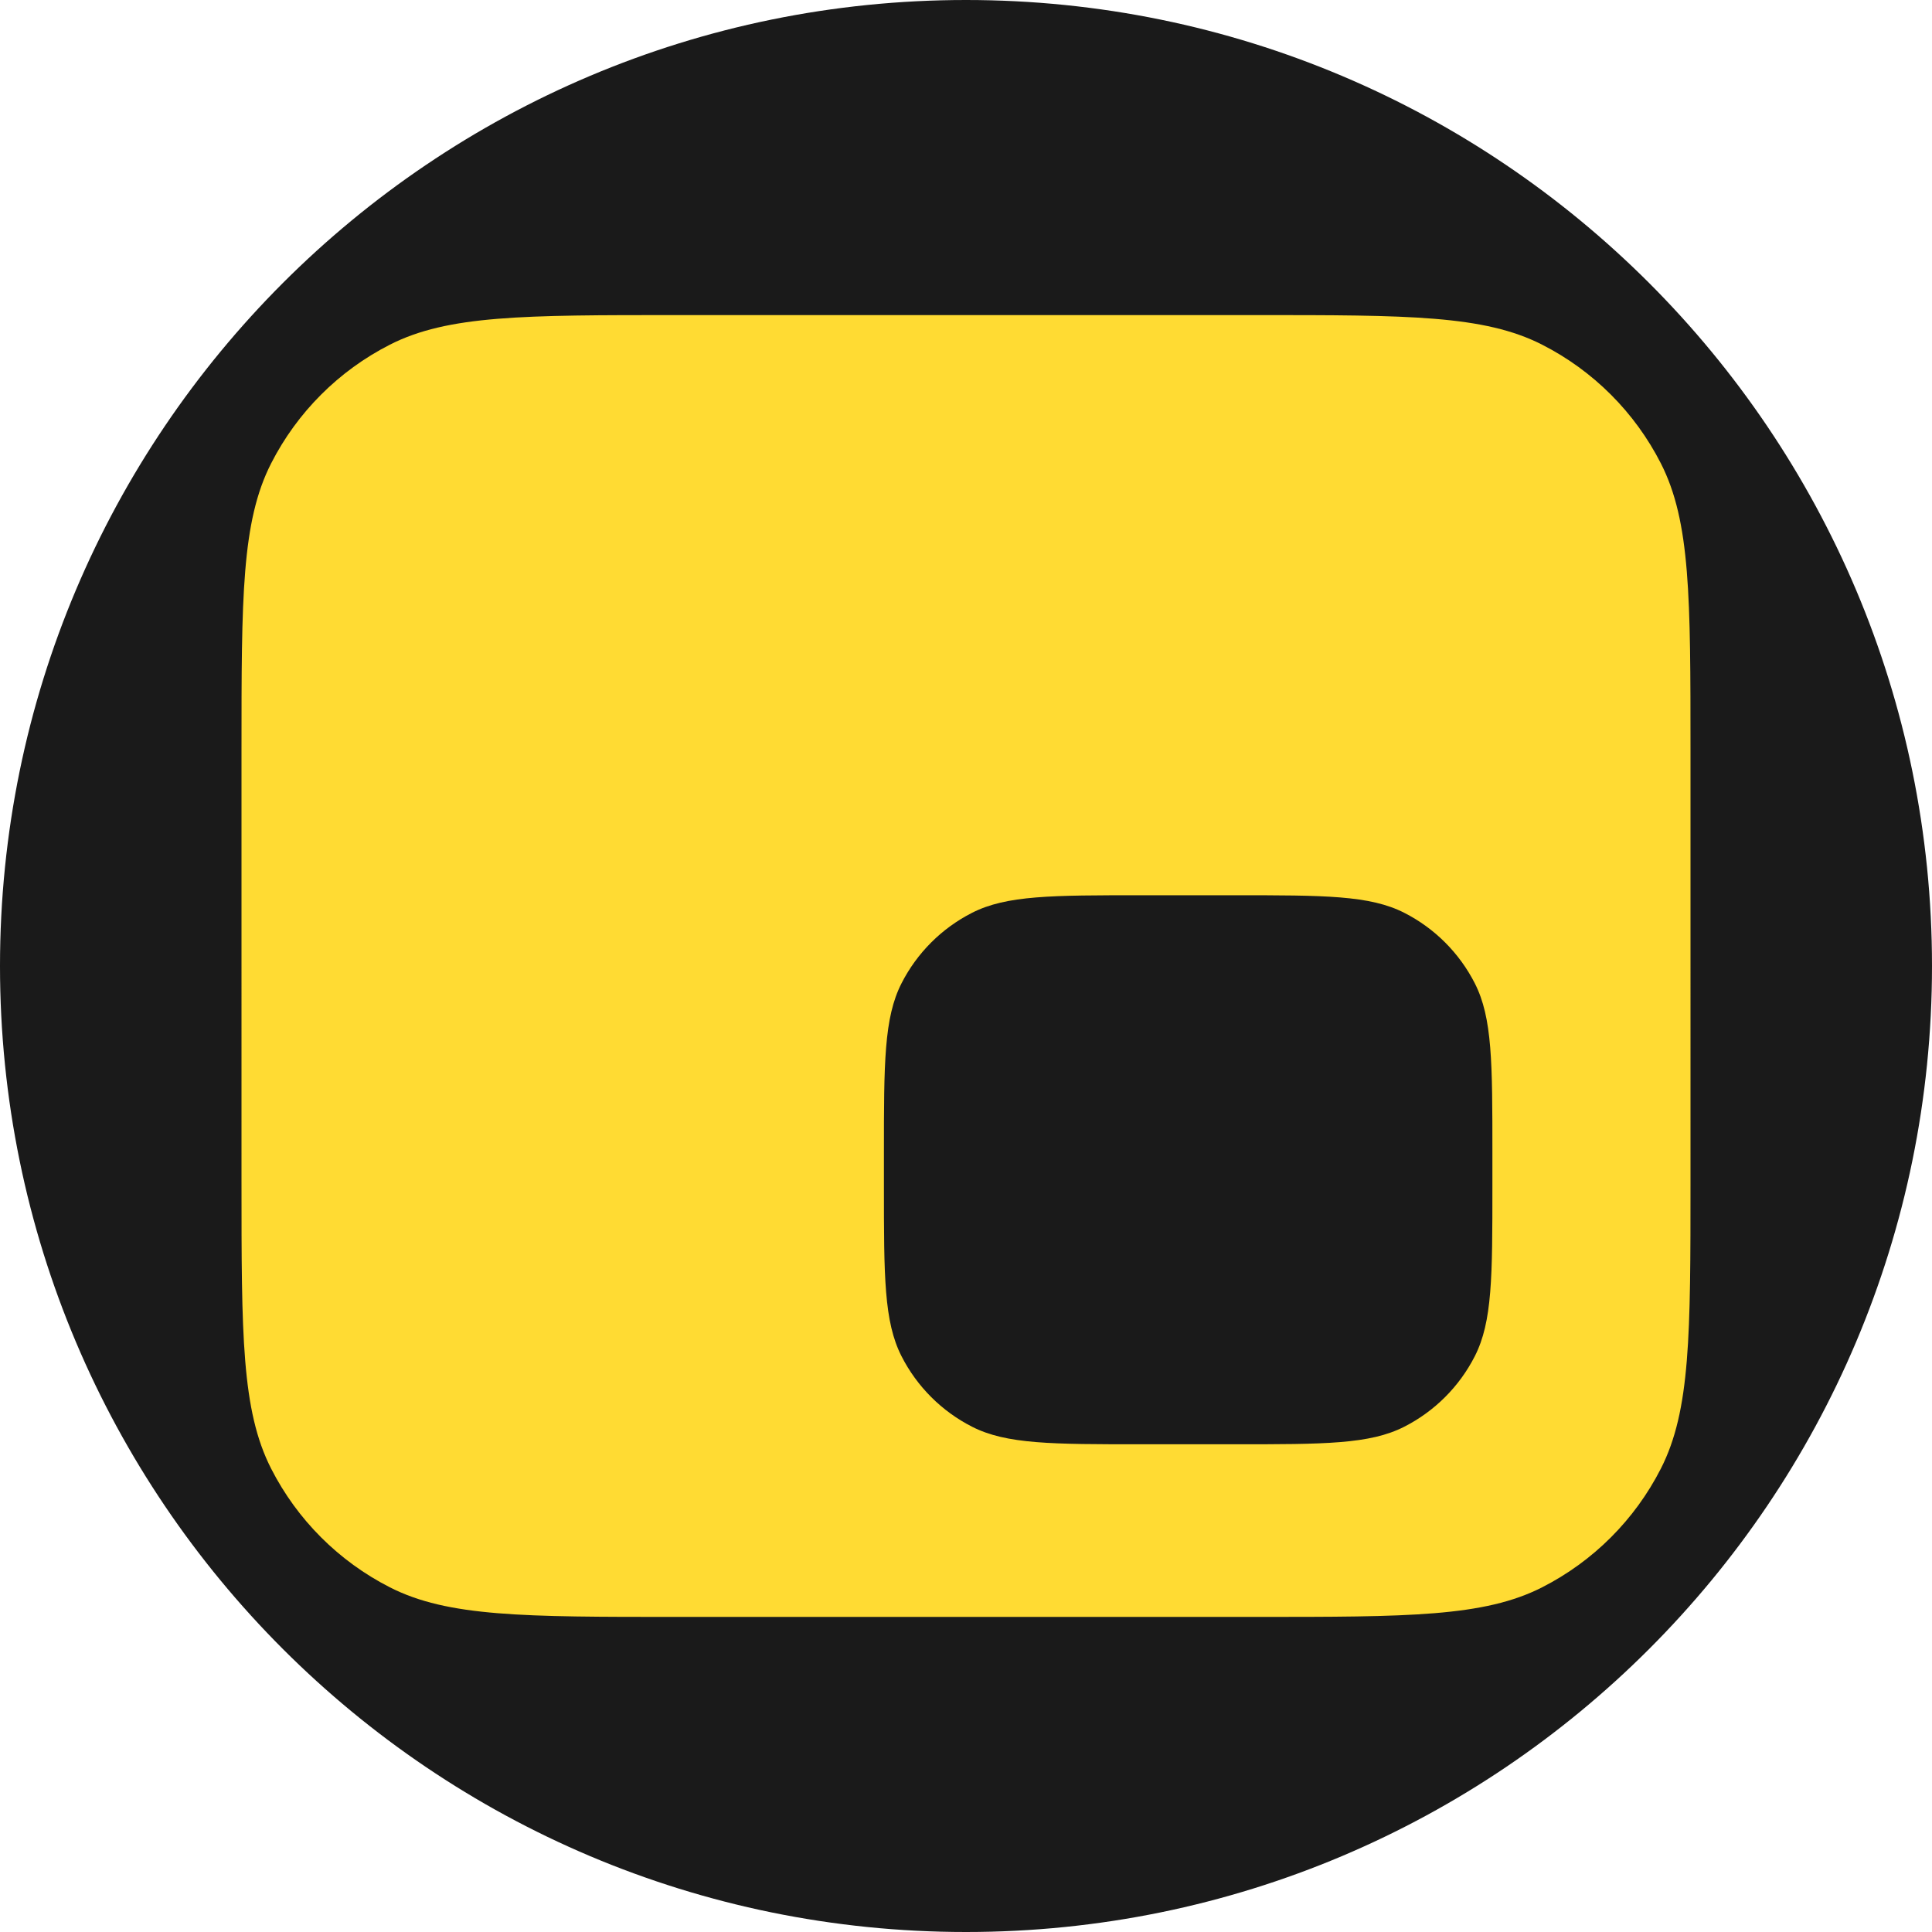
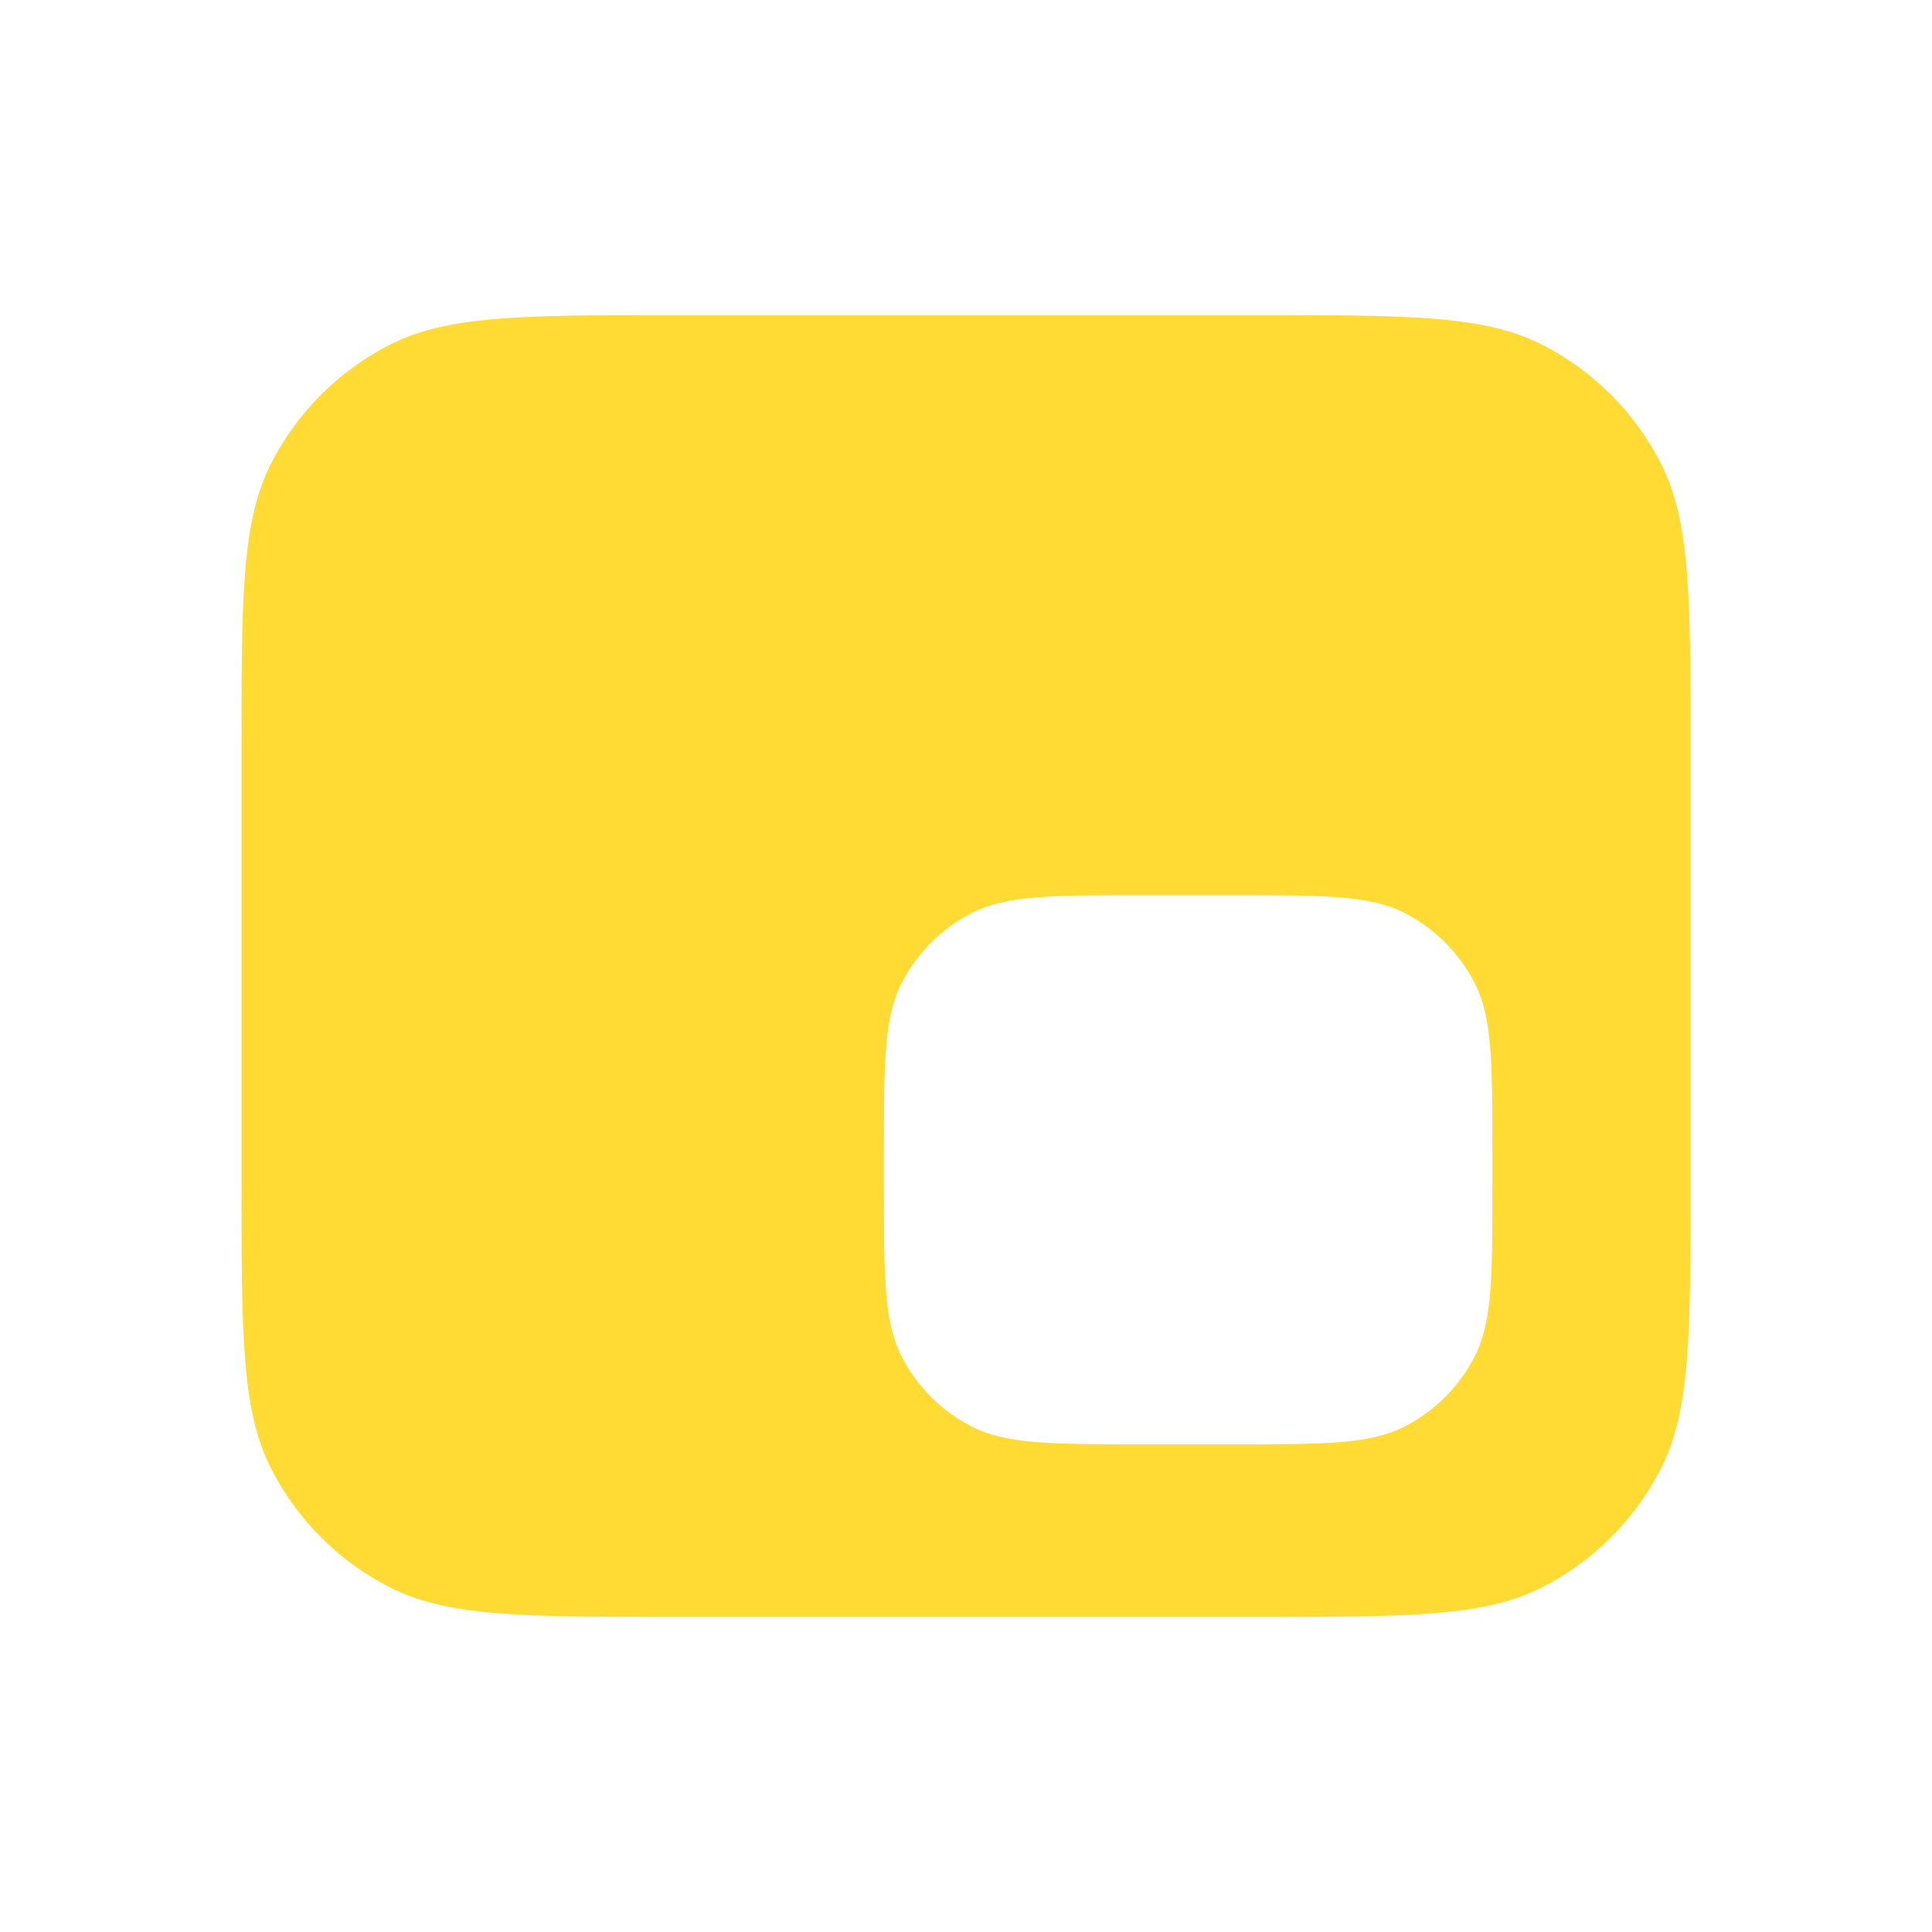
<svg xmlns="http://www.w3.org/2000/svg" viewBox="0 0 512 512" width="512" height="512">
-   <circle cx="256" cy="256" r="256" fill="#1A1A1A" />
  <g transform="translate(64, 64) scale(0.75)">
    <path fill="#FFDB33" fill-rule="evenodd" d="       M 358.4 26 c 53.765 0 80.648 0 101.183 10.463 a 96 96 0 0 1 41.953 41.953 c 10.463 20.535 10.463 47.418 10.463 101.183 L 512 332.4 c 0 53.765 0 80.648 -10.463 101.183 a 96 96 0 0 1 -41.953 41.953 c -20.535 10.463 -47.418 10.463 -101.183 10.463 L 153.6 486 c -53.765 0 -80.648 0 -101.183 -10.463 a 96 96 0 0 1 -41.953 -41.953 c -10.463 -20.535 -10.463 -47.418 -10.463 -101.183 L 0 179.6 c 0 -53.765 0 -80.648 10.463 -101.183 a 96 96 0 0 1 41.953 -41.953 c 20.535 -10.463 47.418 -10.463 101.183 -10.463 Z       M 350.8 231 c 31.923 0 47.885 0 60.078 6.213 a 57 57 0 0 1 24.91 24.91 c 6.213 12.193 6.213 28.154 6.213 60.078 L 442 333.8 c 0 31.923 0 47.885 -6.213 60.078 a 57 57 0 0 1 -24.91 24.91 c -12.193 6.213 -28.154 6.213 -60.078 6.213 L 318.2 425 c -31.923 0 -47.885 0 -60.078 -6.213 a 57 57 0 0 1 -24.91 -24.91 c -6.213 -12.193 -6.213 -28.154 -6.213 -60.078 L 227 322.2 c 0 -31.923 0 -47.885 6.213 -60.078 a 57 57 0 0 1 24.91 -24.91 c 12.193 -6.213 28.154 -6.213 60.078 -6.213 Z     " />
  </g>
</svg>
